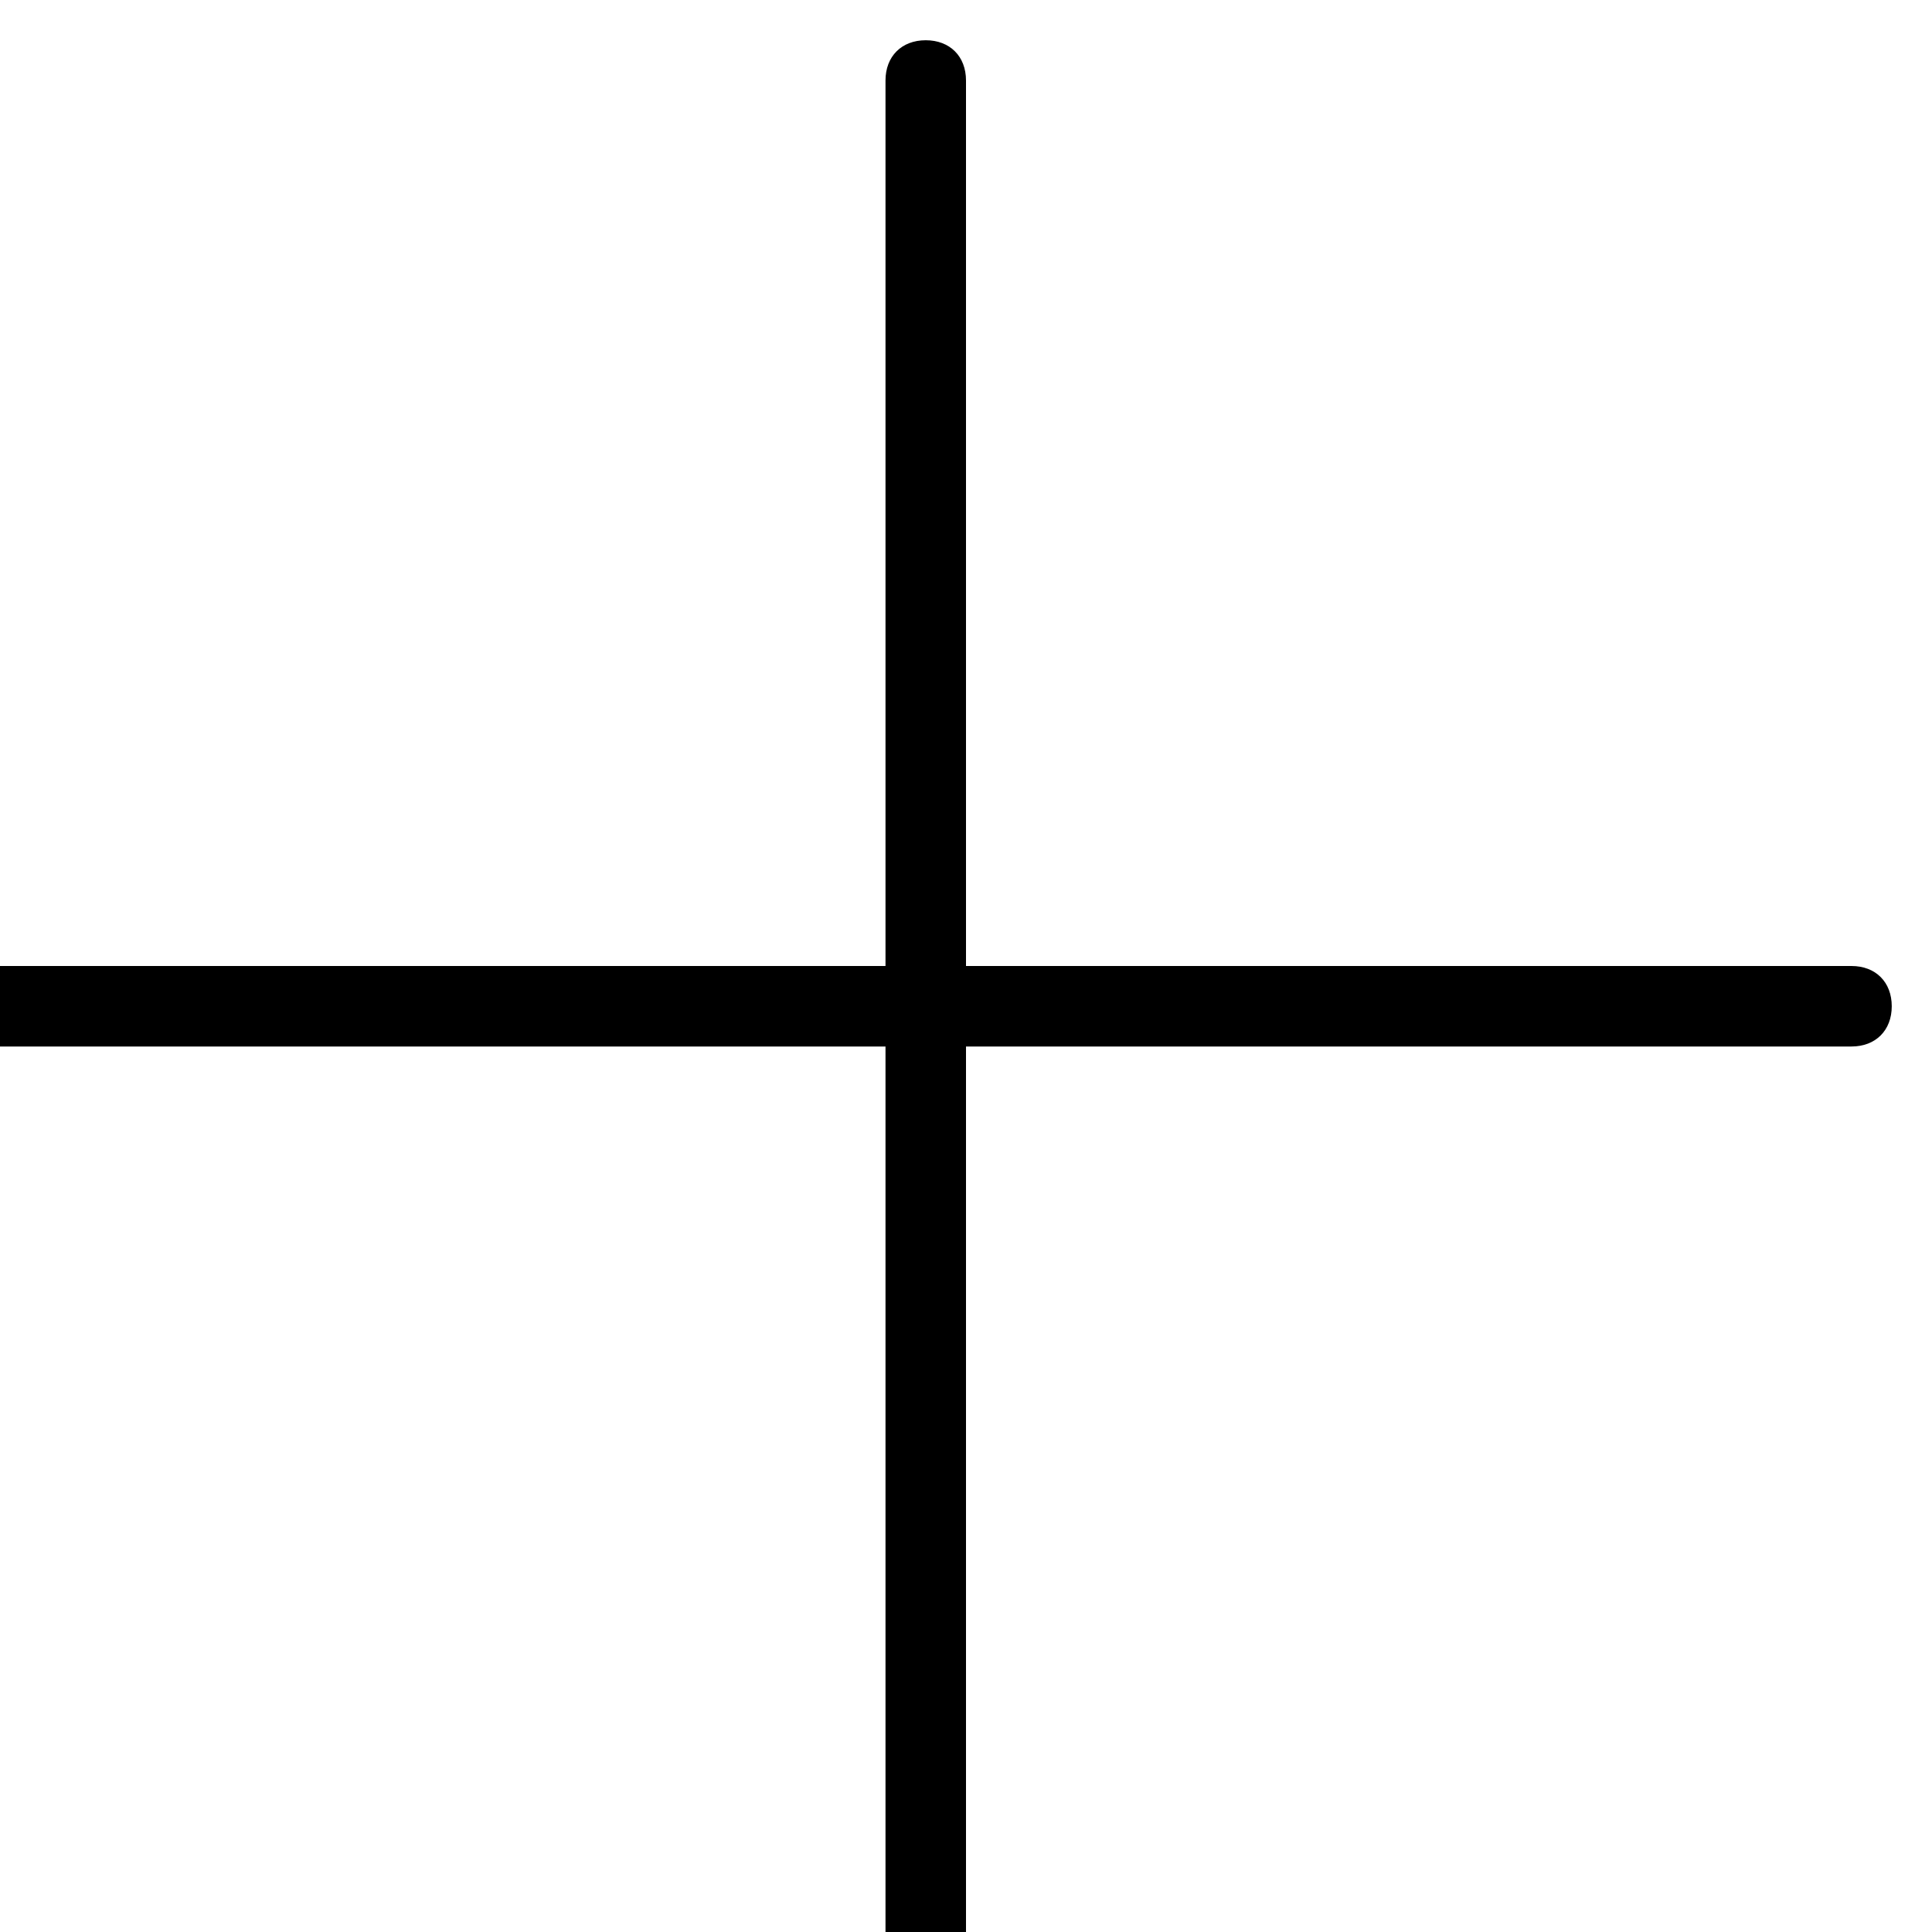
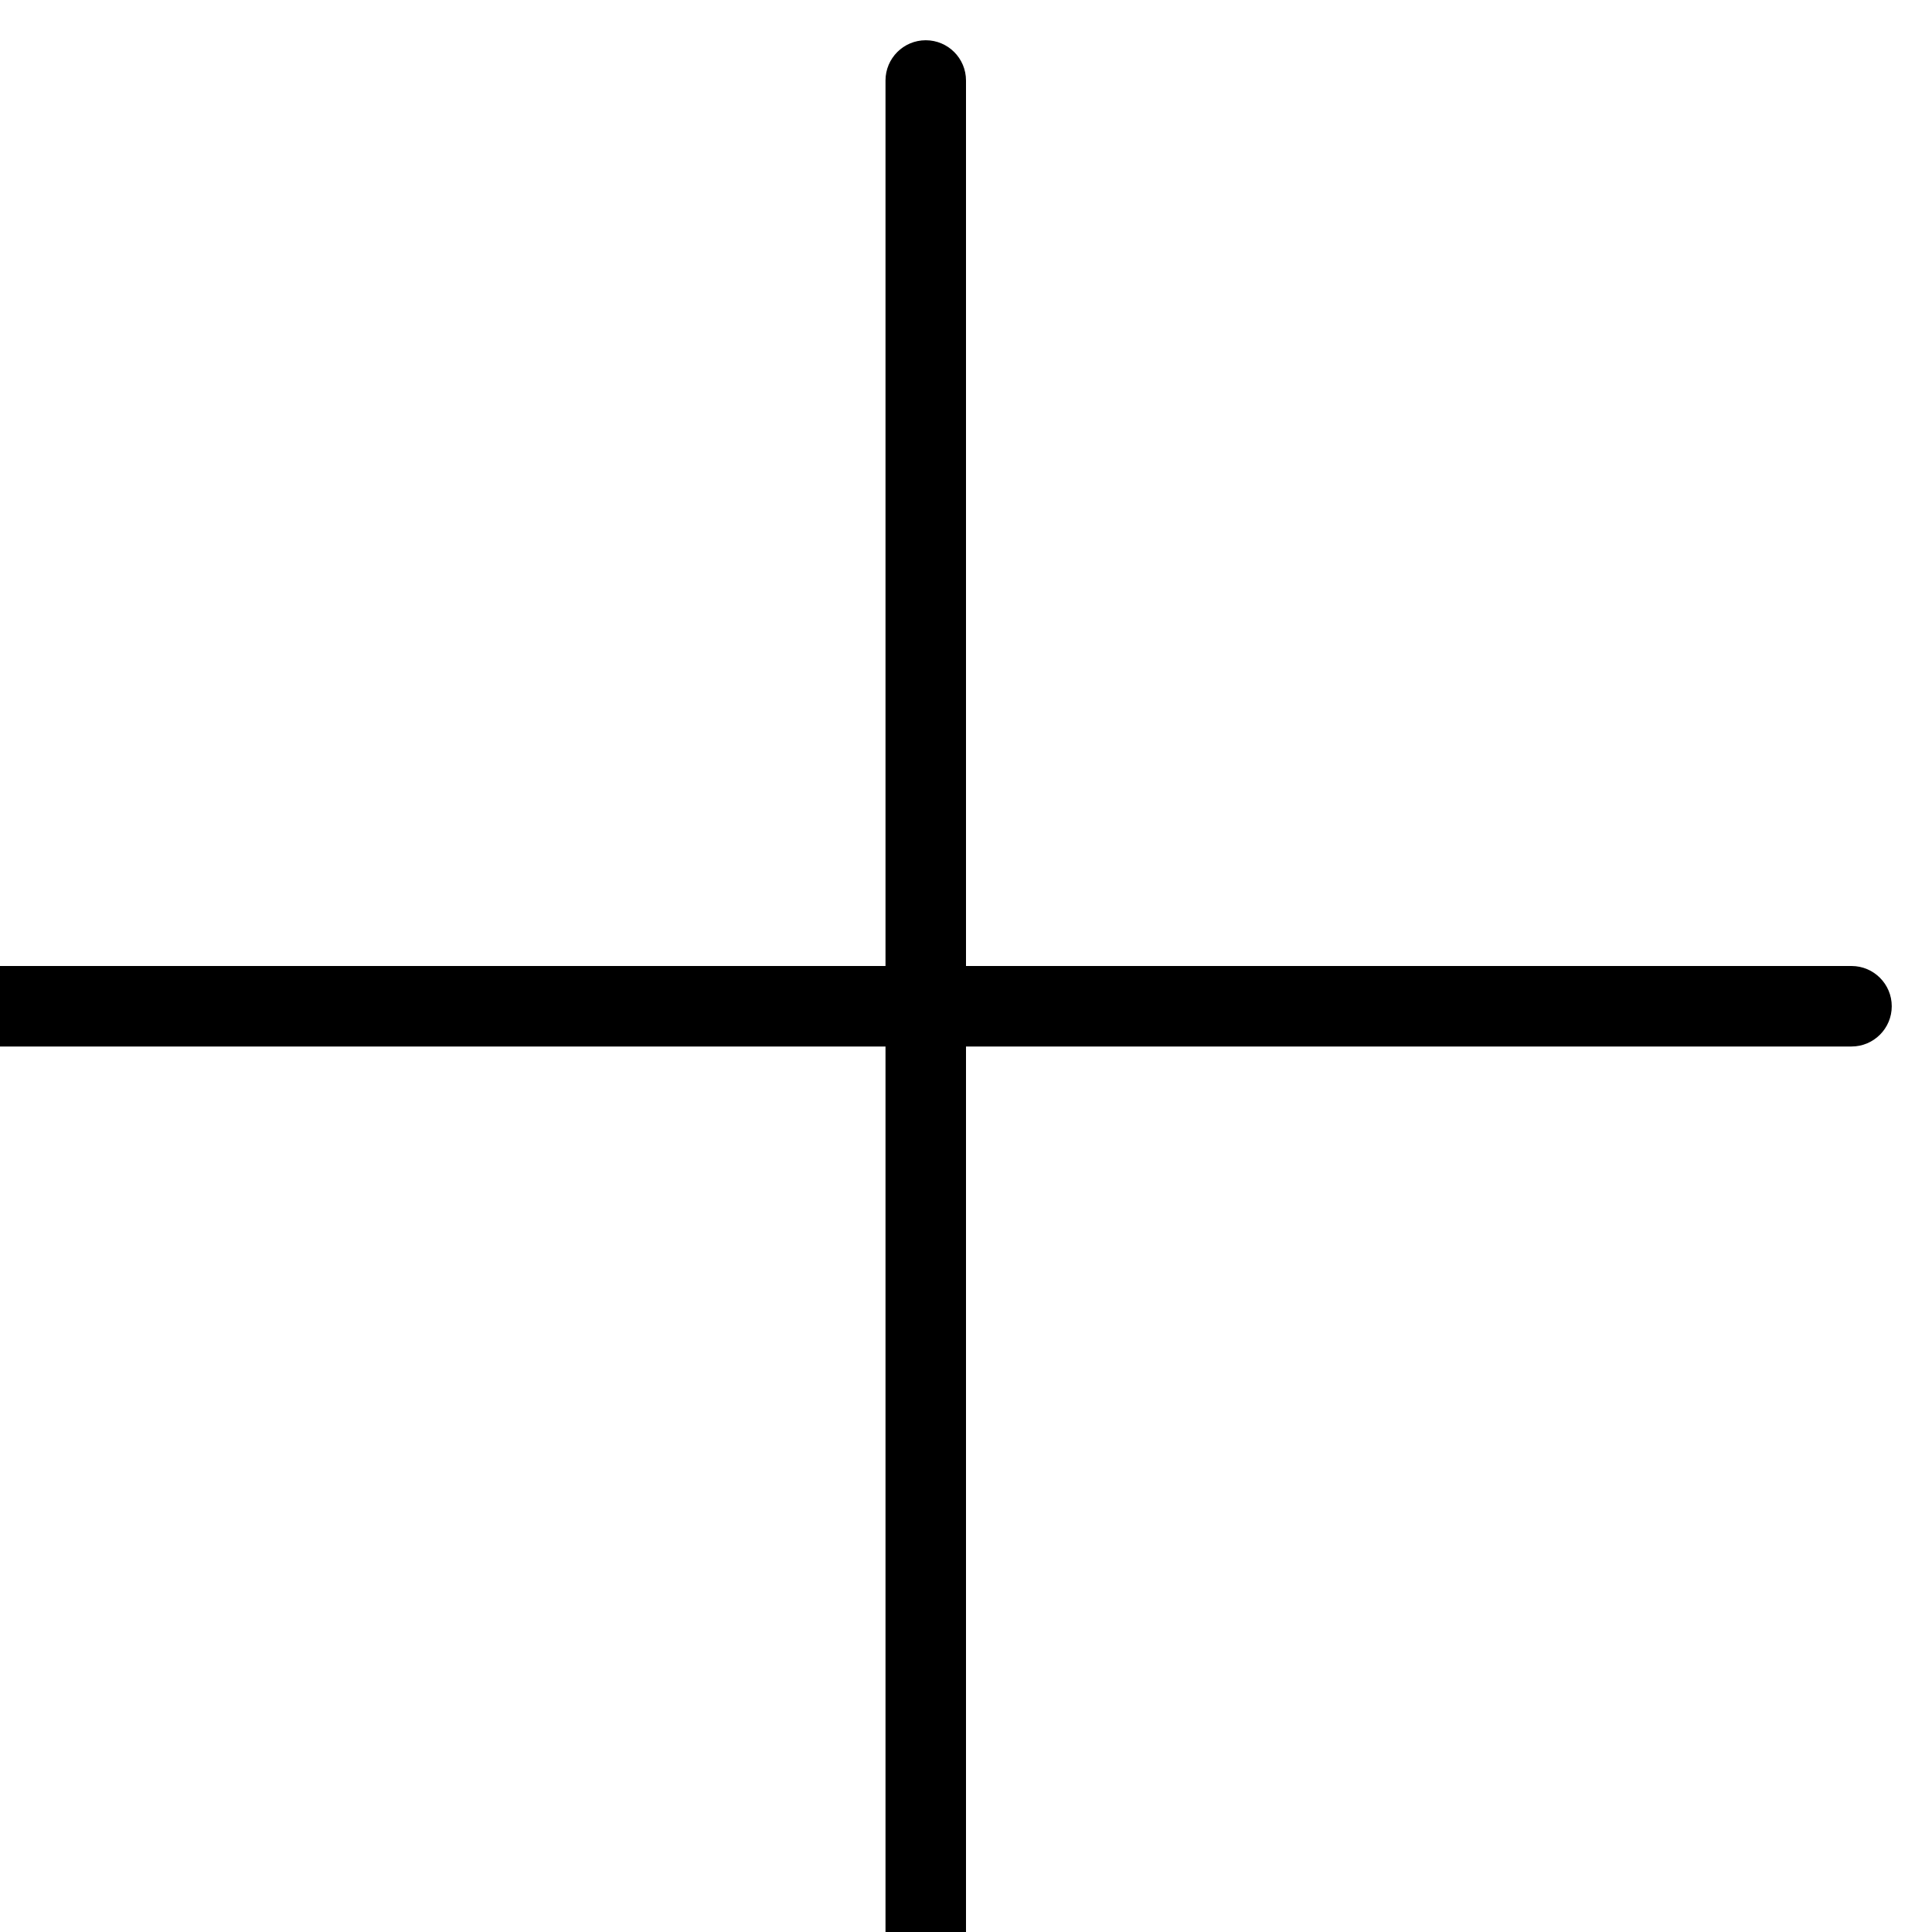
<svg xmlns="http://www.w3.org/2000/svg" version="1.1" baseProfile="tiny" id="Layer_1" x="0px" y="0px" viewBox="0 0 24 24" xml:space="preserve">
  <g id="XMLID_566_">
-     <path d="M11.5,24.5c-0.3,0-0.5-0.2-0.5-0.5V1c0-0.3,0.2-0.5,0.5-0.5S12,0.7,12,1v23C12,24.3,11.8,24.5,11.5,24.5z" />
-     <path d="M23,13H0c-0.3,0-0.5-0.2-0.5-0.5S-0.3,12,0,12h23c0.3,0,0.5,0.2,0.5,0.5S23.3,13,23,13z" />
+     <path d="M11.5,24.5c-0.276,0-0.5-0.224-0.5-0.5V1c0-0.276,0.224-0.5,0.5-0.5S12,0.724,12,1v23C12,24.276,11.776,24.5,11.5,24.5z" />
+     <path d="M23,13H0c-0.276,0-0.5-0.224-0.5-0.5S-0.276,12,0,12h23c0.276,0,0.5,0.224,0.5,0.5S23.276,13,23,13z" />
  </g>
</svg>
